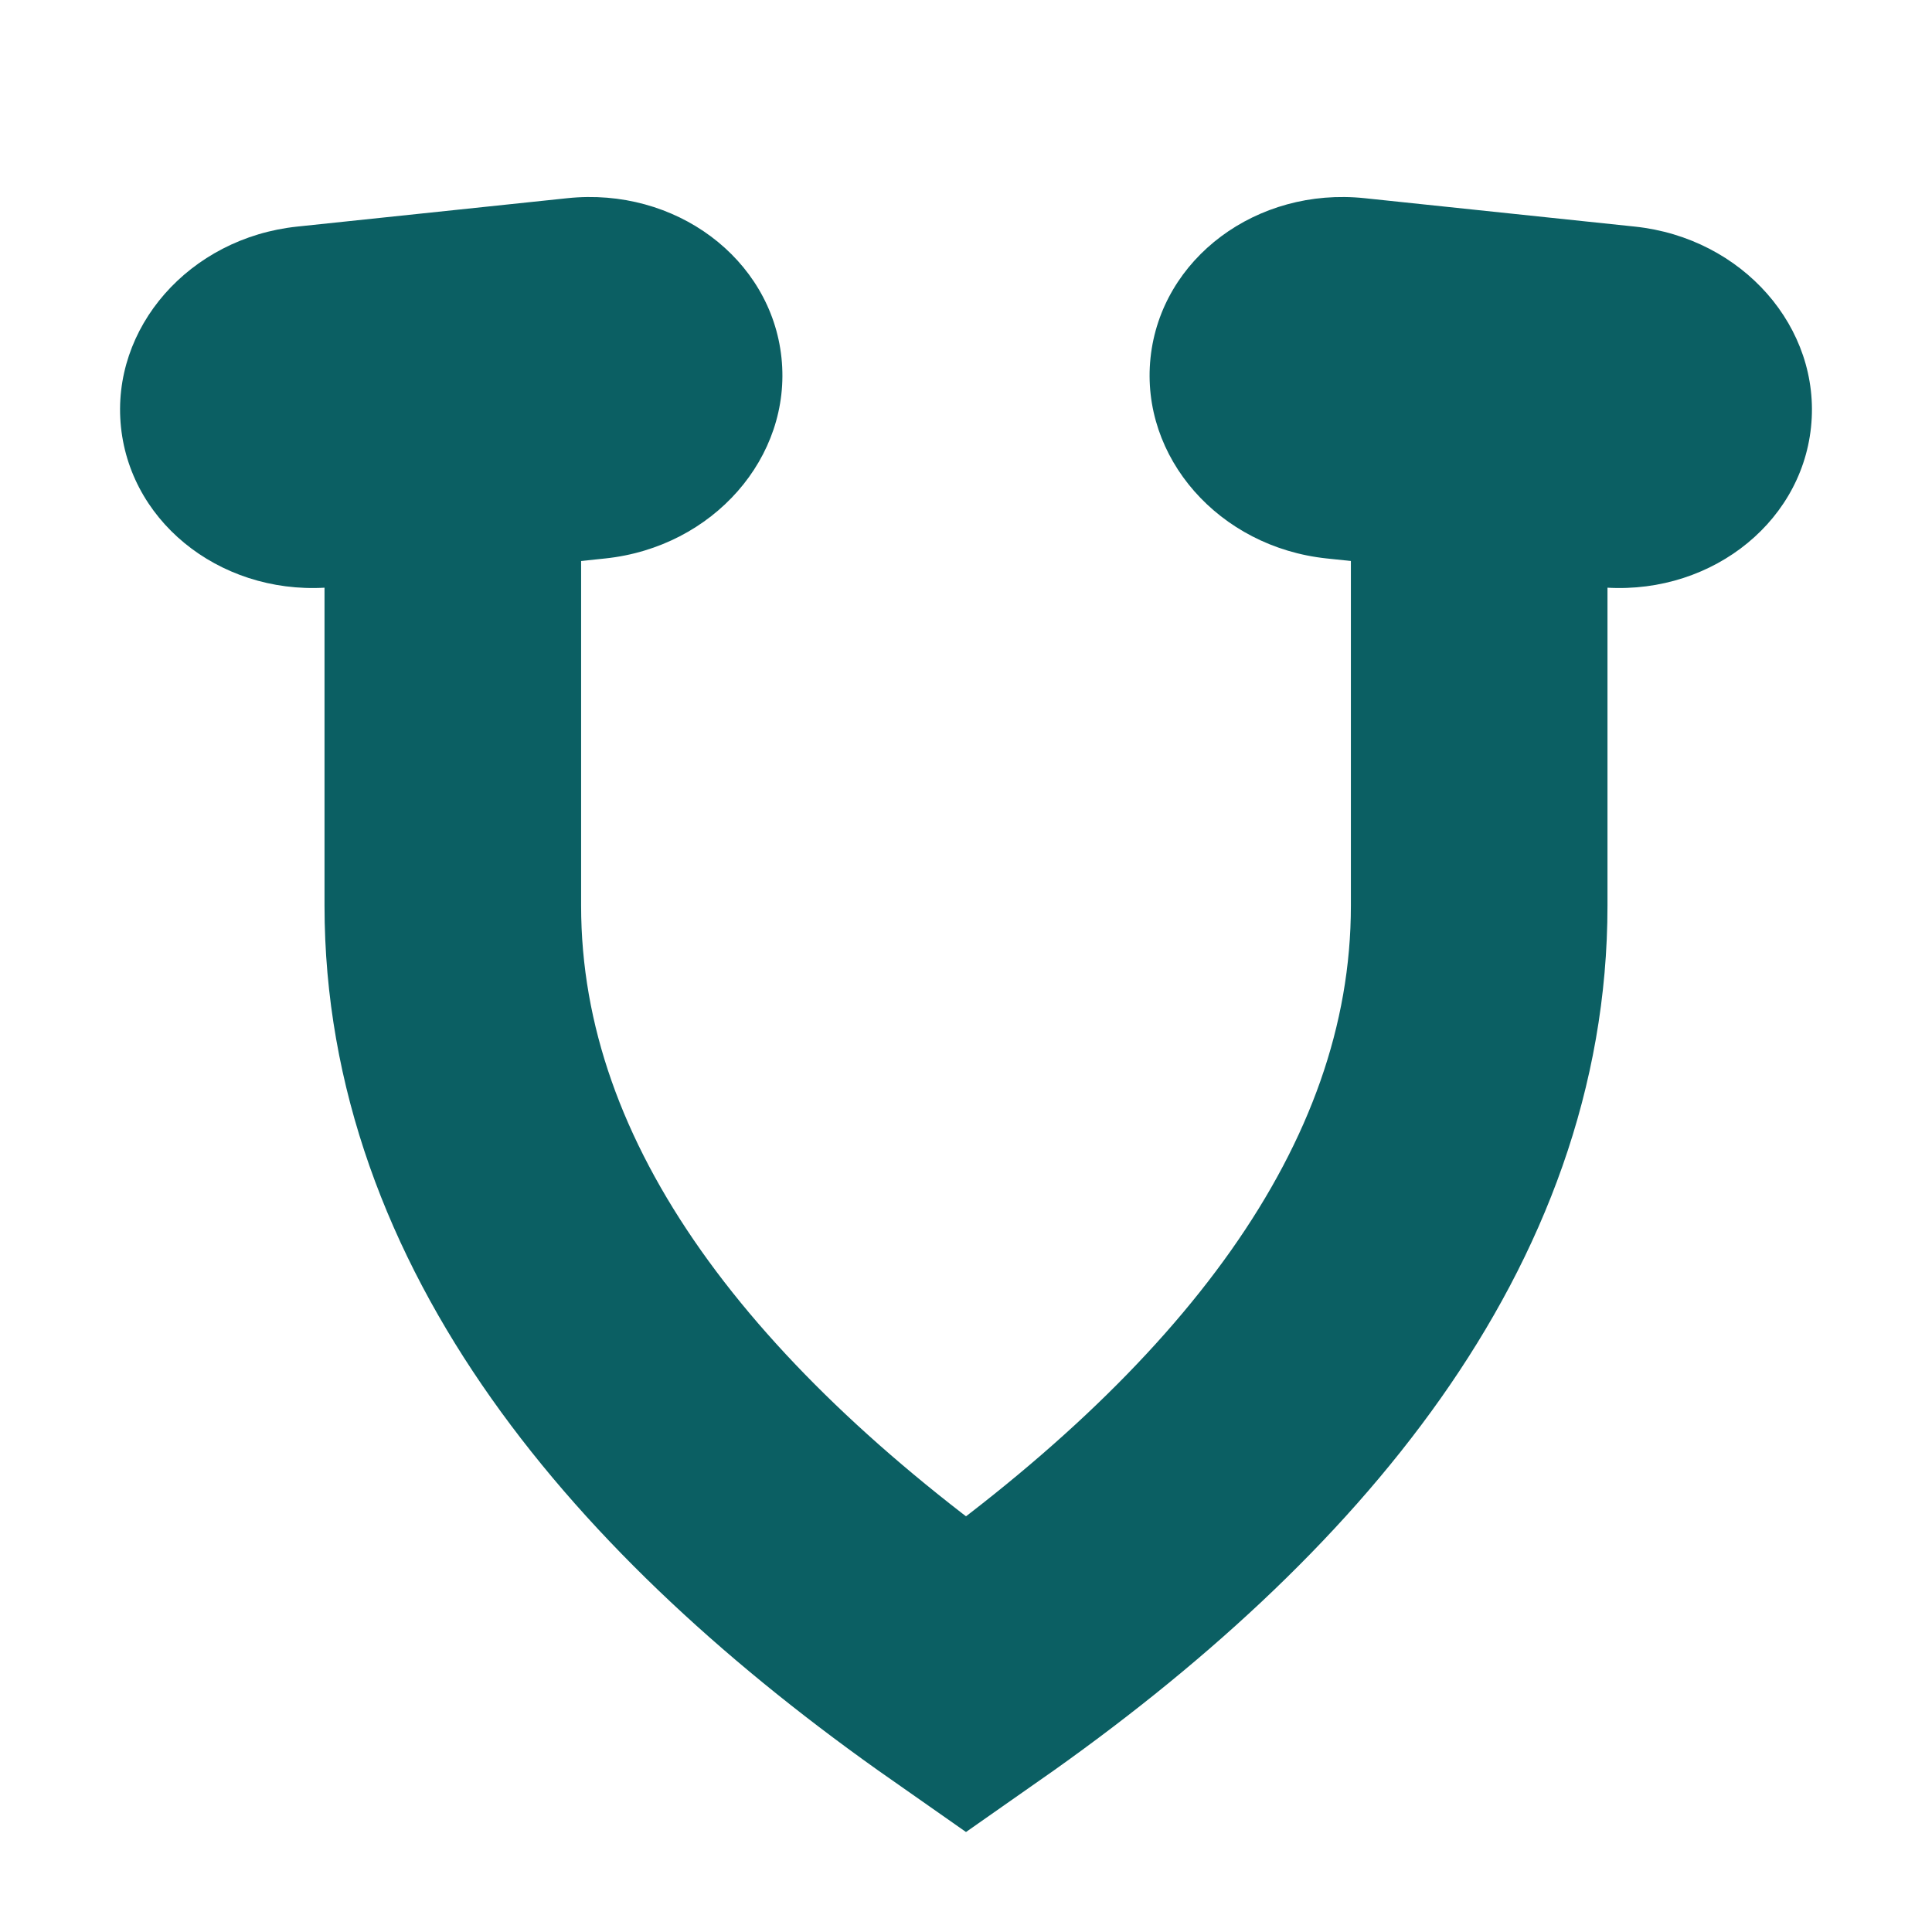
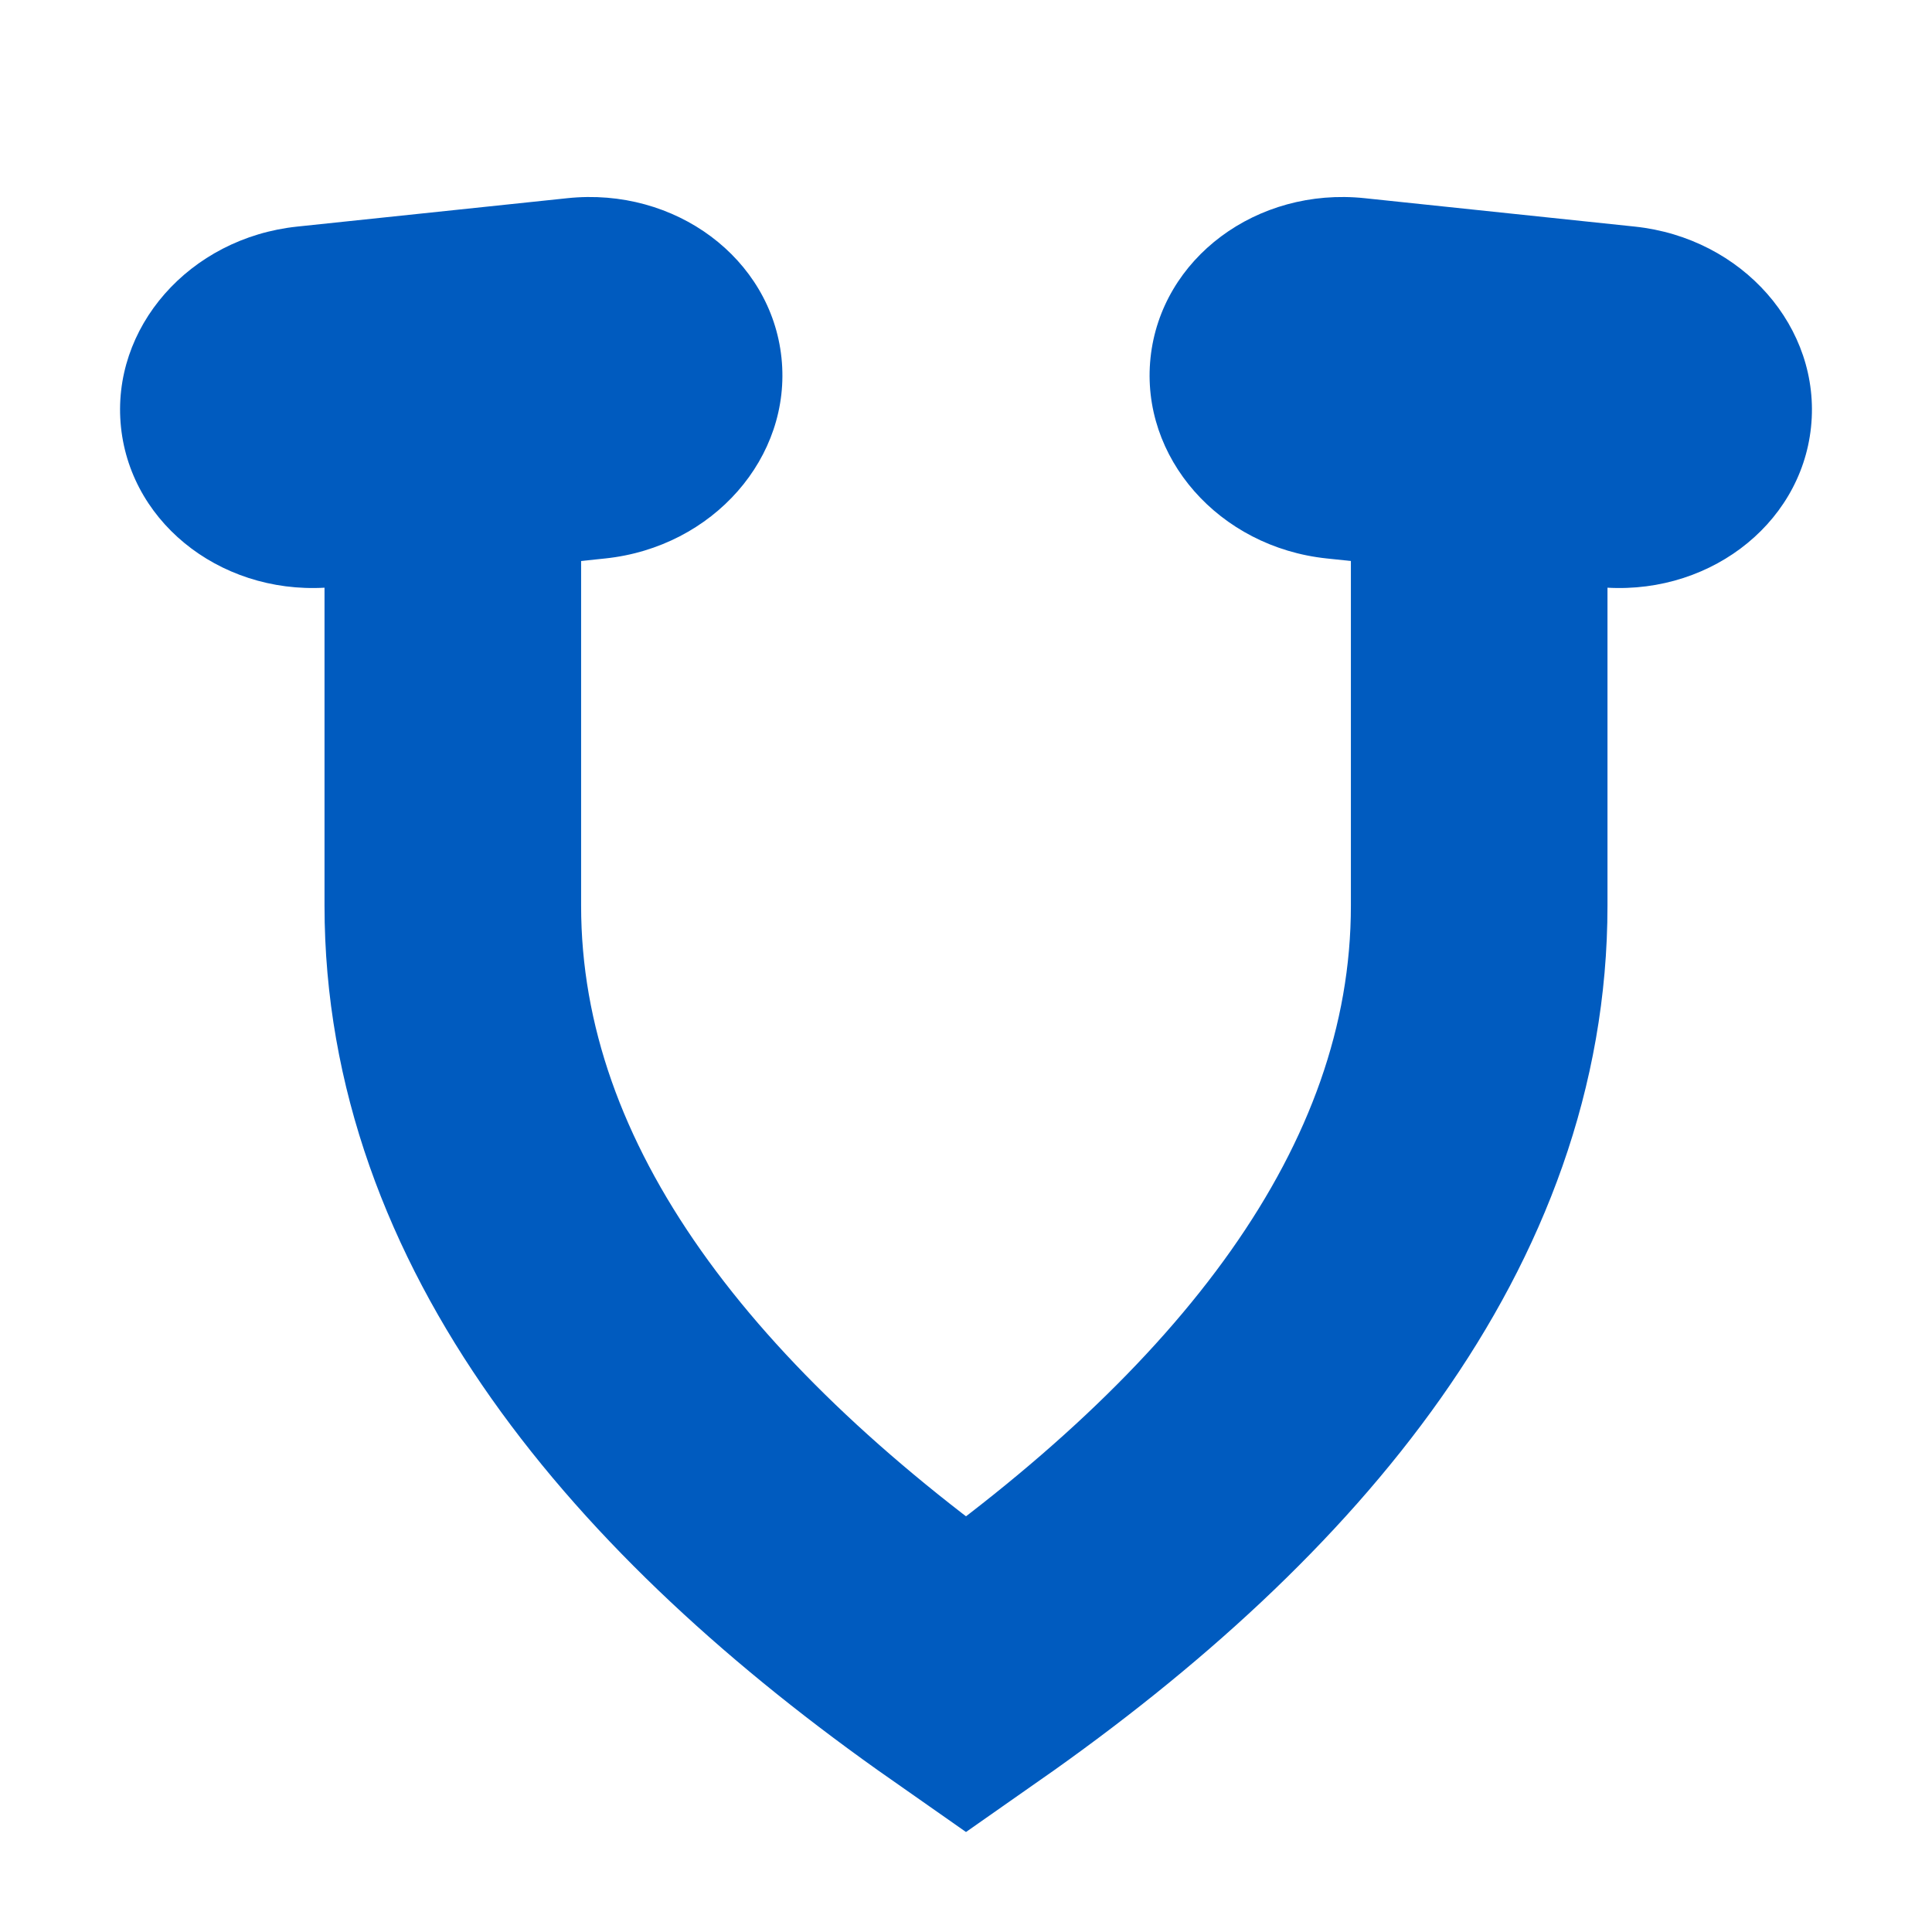
<svg xmlns="http://www.w3.org/2000/svg" viewBox="0 0 64 64" role="img" aria-label="AGN Sales Shield">
-   <g fill="#0b5f63">
+   <g fill="#005bbf">
    <rect x="4" y="7" width="22" height="12" rx="6.5" transform="rotate(-6 15 13.5)" />
    <rect x="38" y="7" width="22" height="12" rx="6.5" transform="rotate(6 49 13.5)" />
  </g>
-   <path d="M15 17 V30 C15 40 22 48.5 32 55.5 C42 48.5 49 40 49 30 V17" fill="none" stroke="#0b5f63" stroke-width="8.5" stroke-linejoin="miter" stroke-miterlimit="8" stroke-linecap="round" />
+   <path d="M15 17 V30 C15 40 22 48.5 32 55.5 C42 48.5 49 40 49 30 V17" fill="none" stroke="#005bbf" stroke-width="8.5" stroke-linejoin="miter" stroke-miterlimit="8" stroke-linecap="round" />
</svg>
